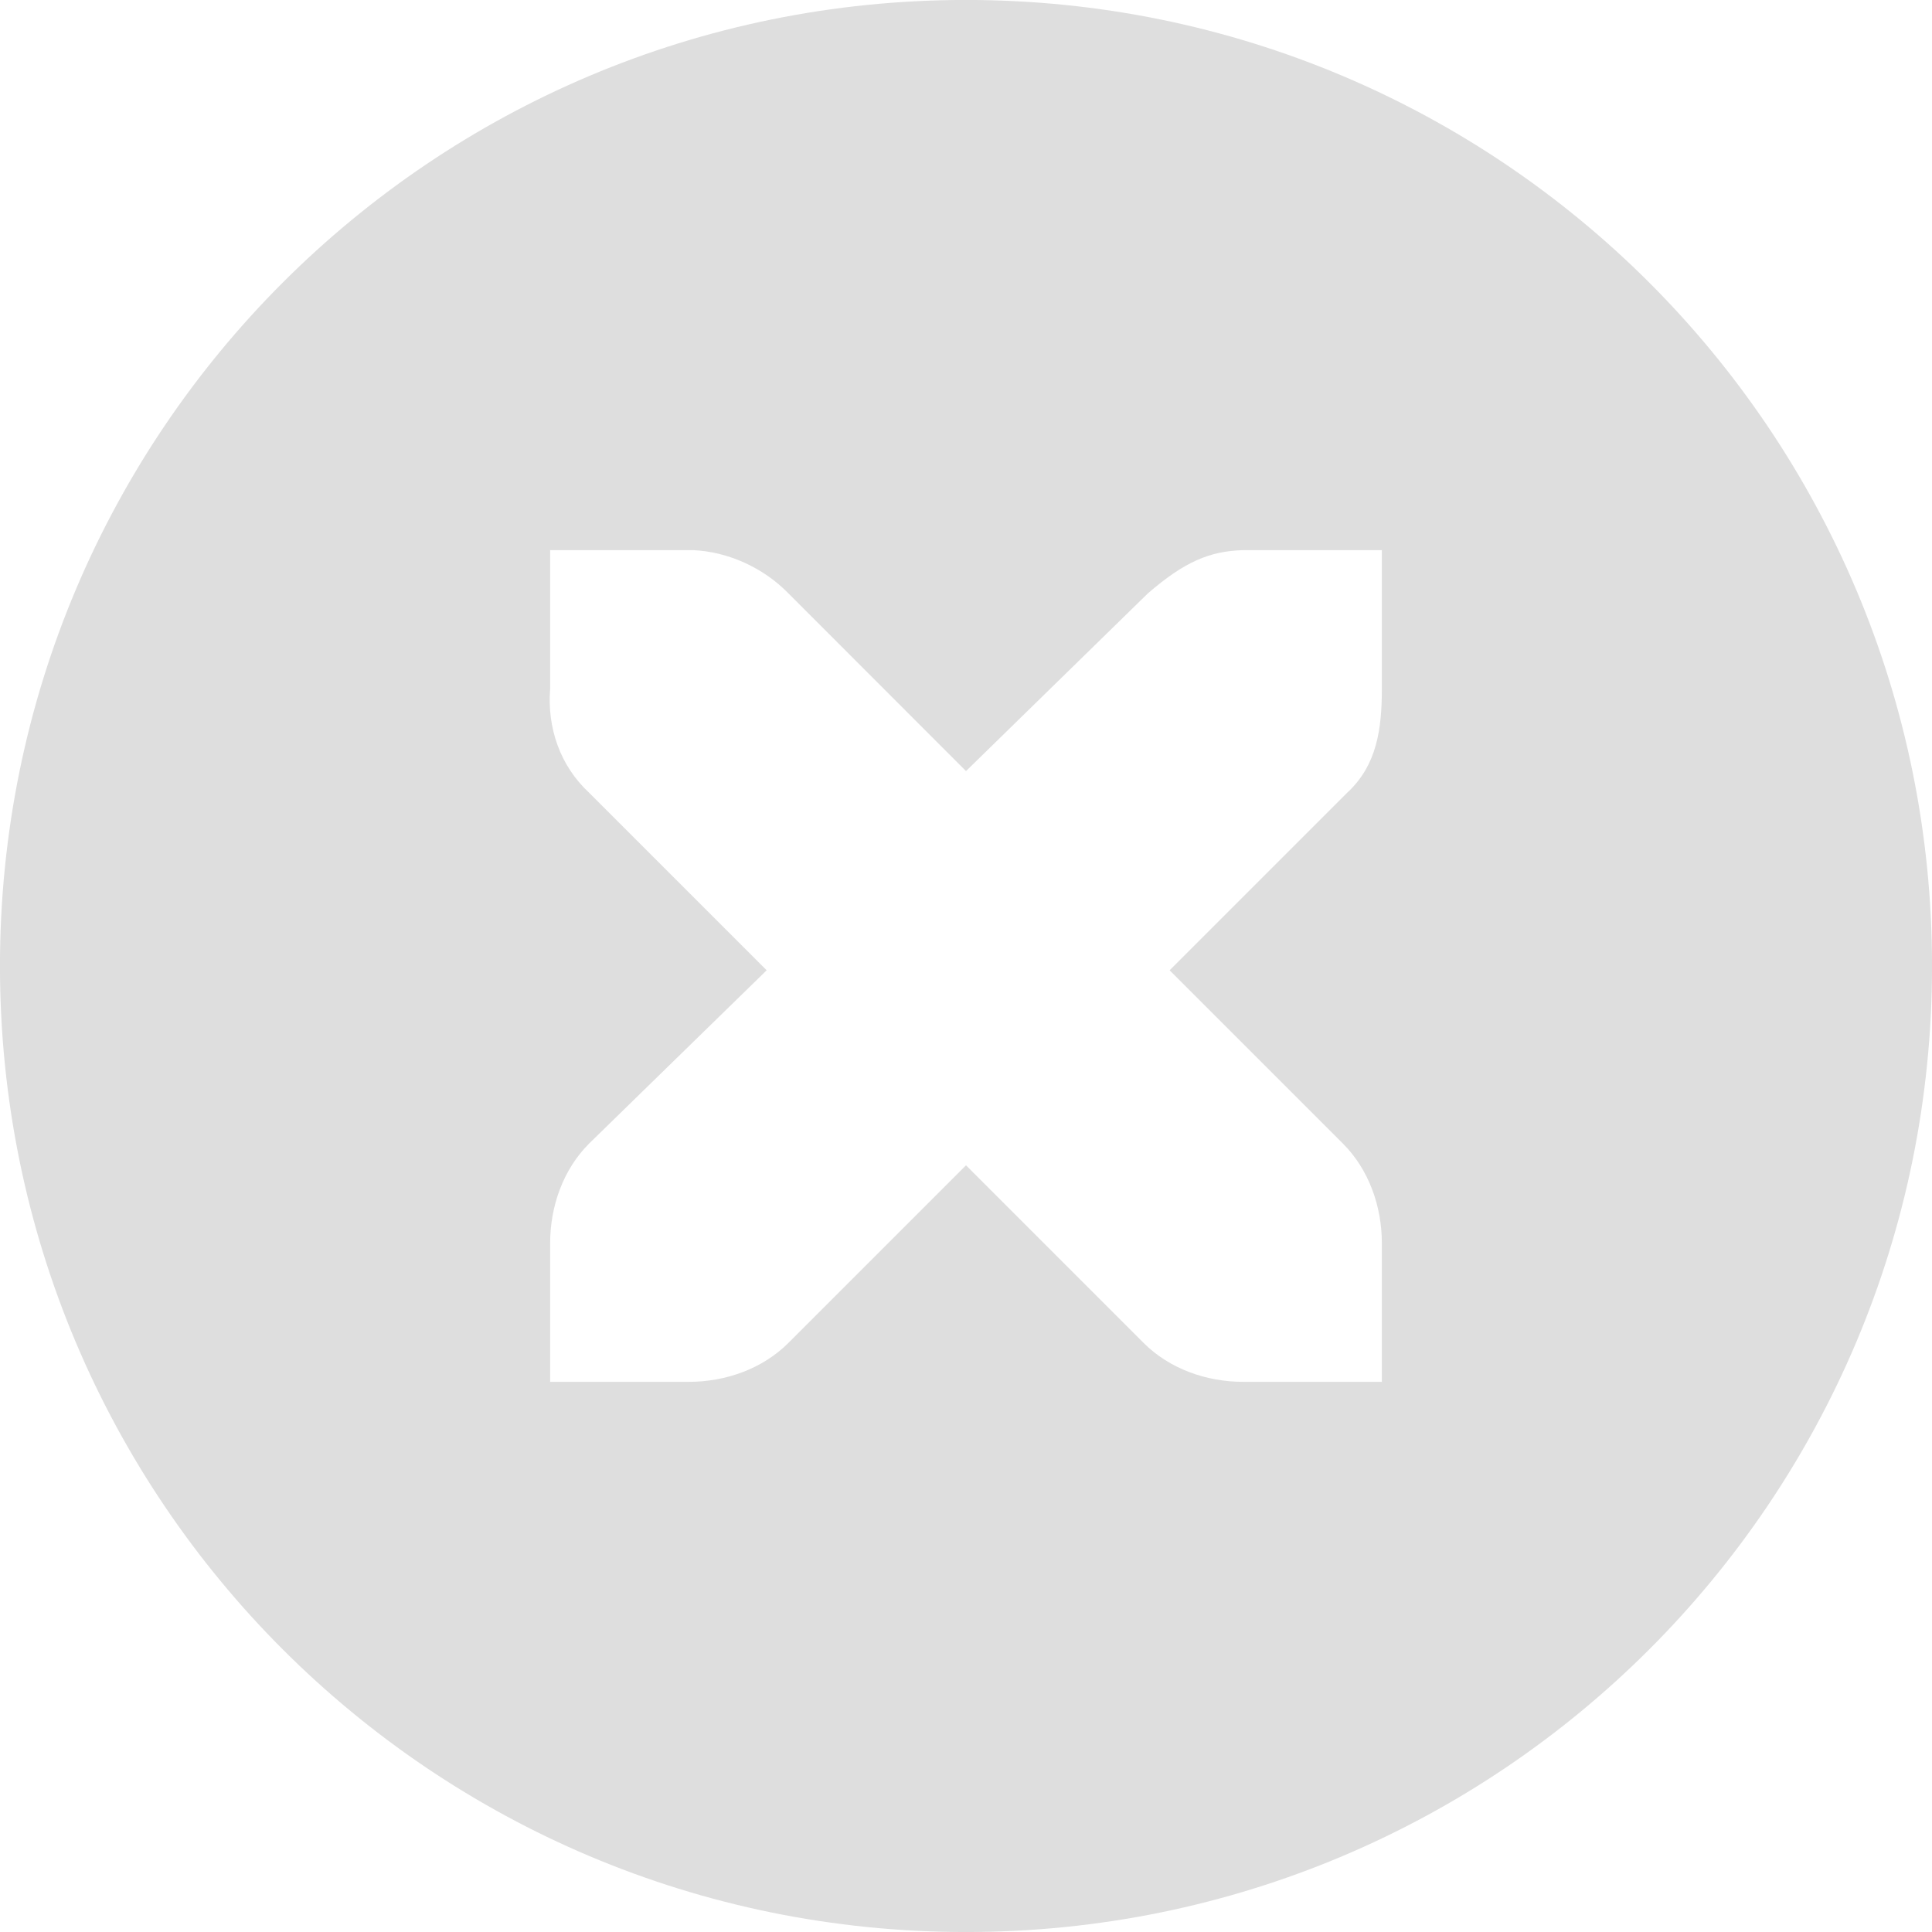
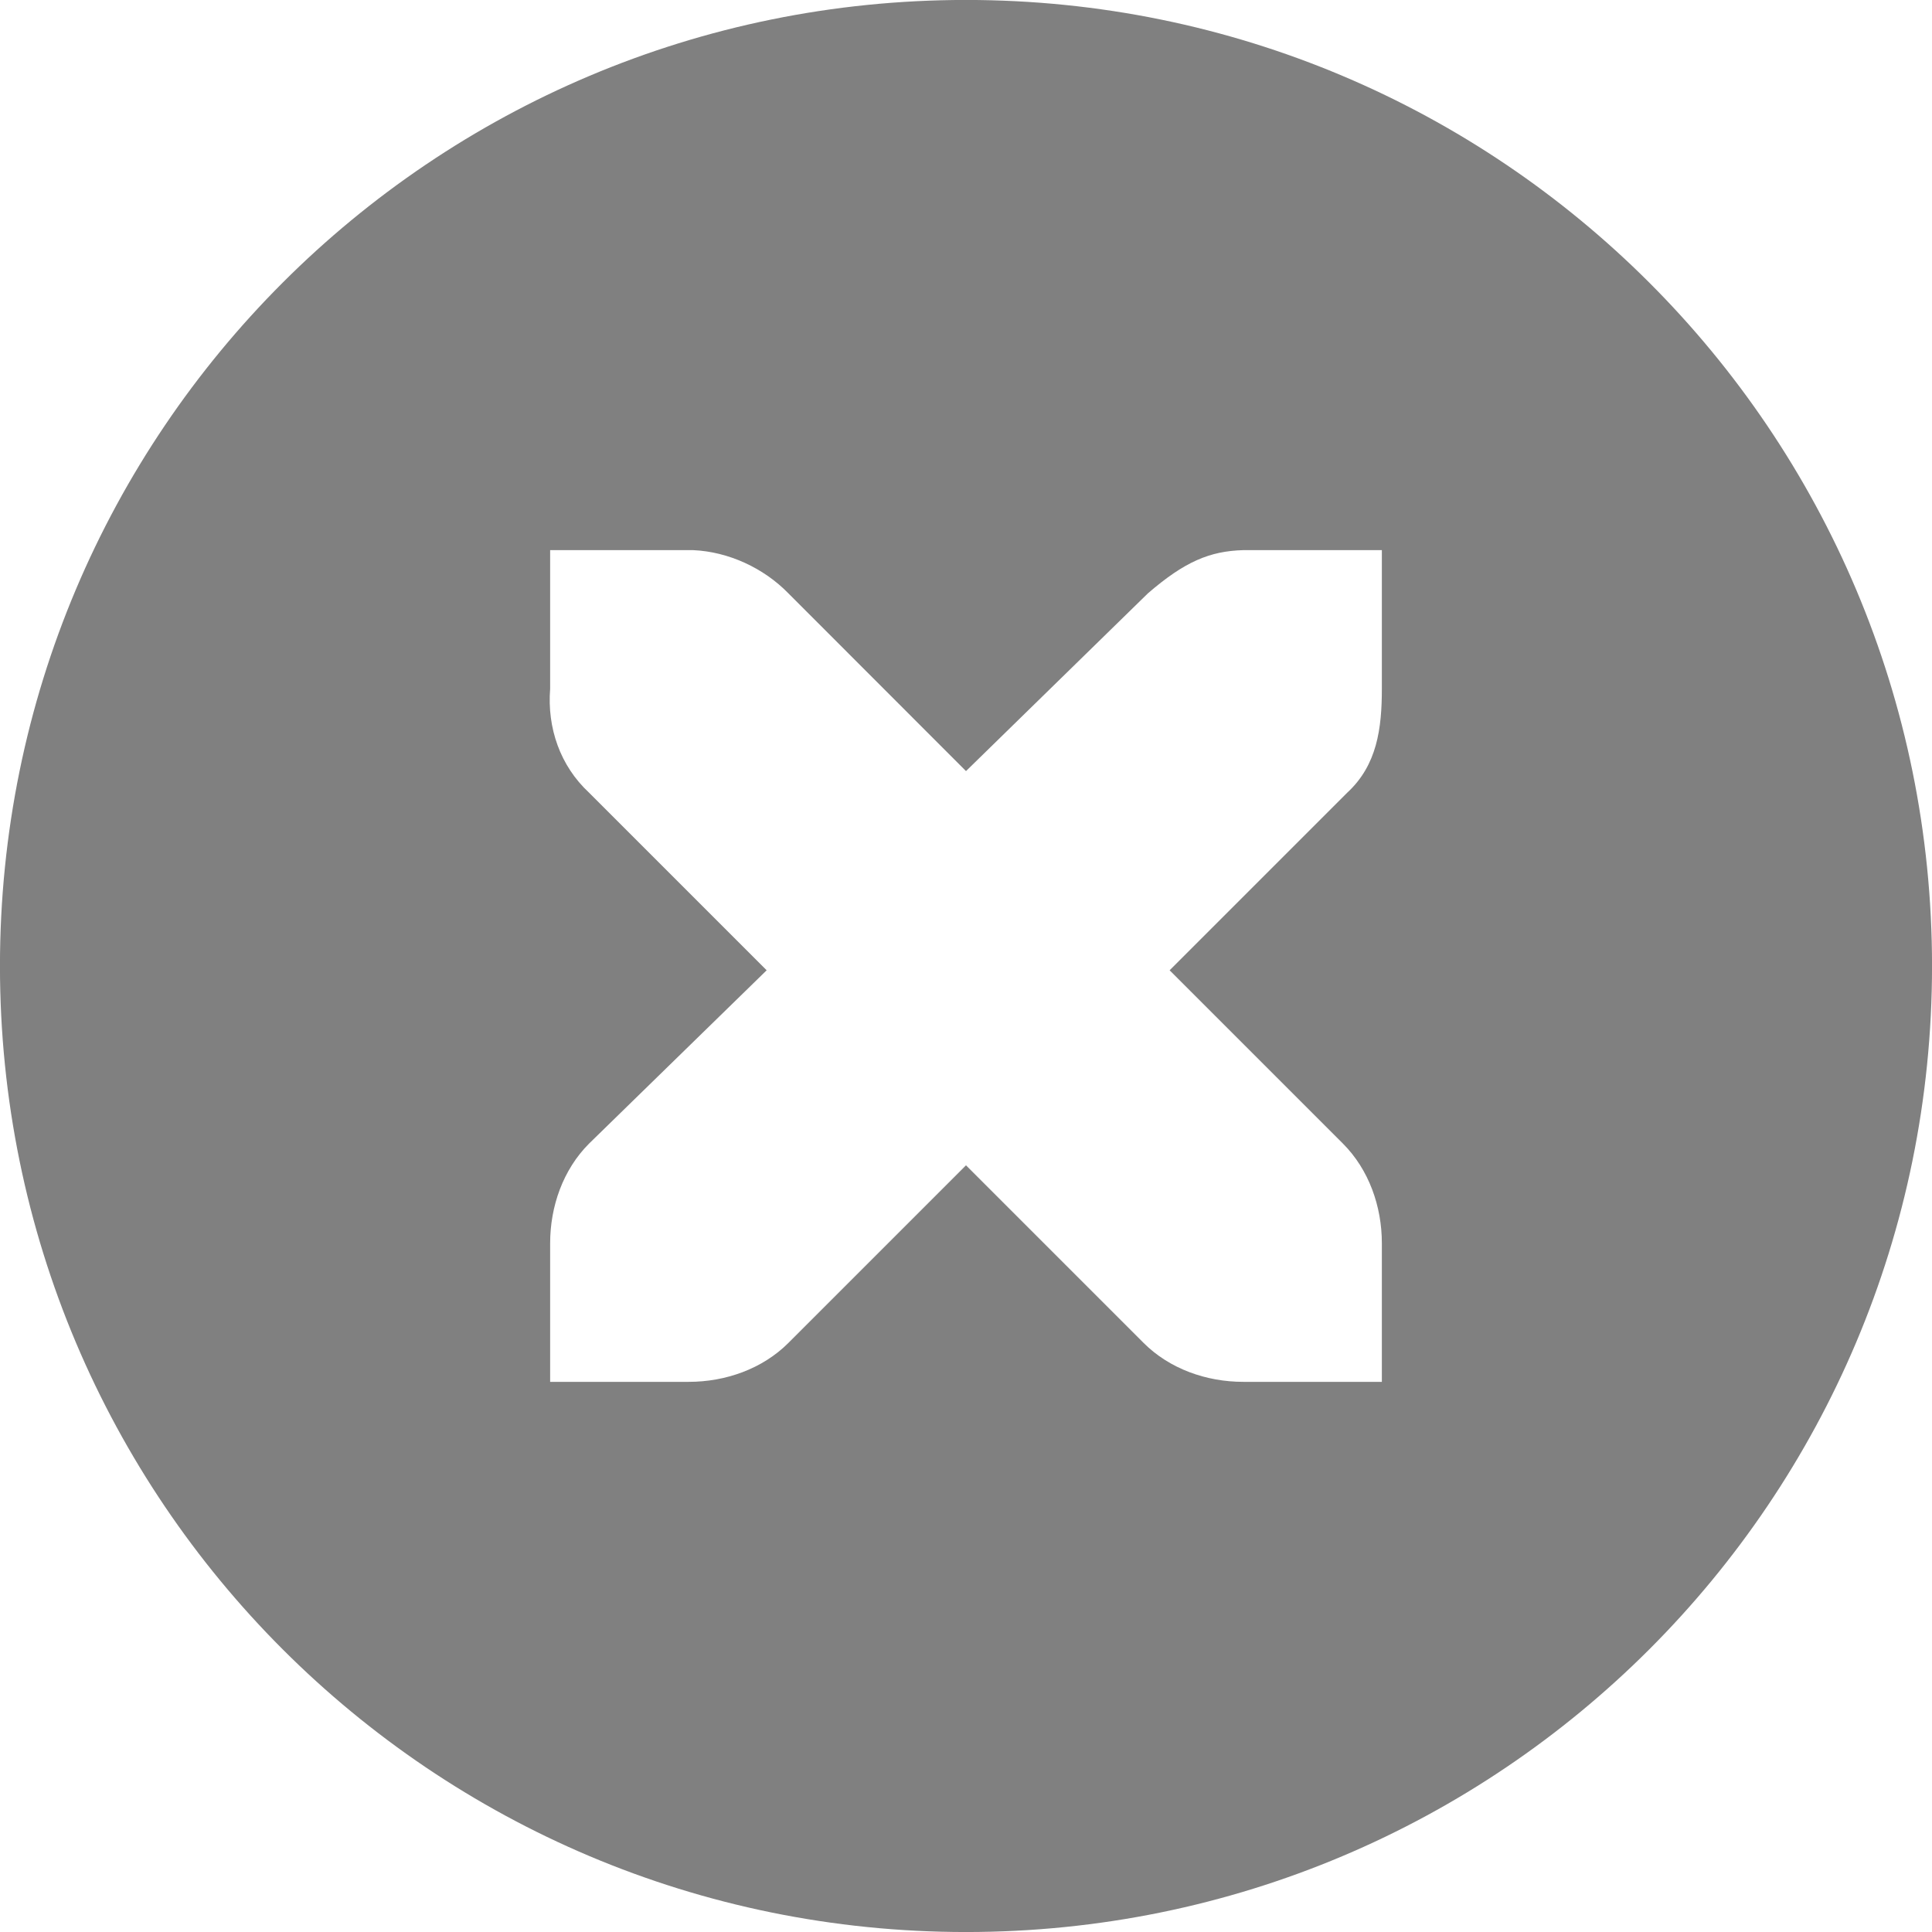
<svg xmlns="http://www.w3.org/2000/svg" viewBox="0 0 16 16" id="svg2" version="1.1" width="100%" height="100%">
  <defs id="defs10" />
-   <g transform="matrix(1.147982,0,0,1.147982,-47.10314,-595.8386)" id="g4">
-     <path style="line-height:normal;color:#bebebe;fill:#dedede;fill-opacity:1" d="m 48,519.031 c -3.853,0 -6.969,3.115 -6.969,6.969 0,3.853 3.115,6.969 6.969,6.969 3.853,0 6.969,-3.115 6.969,-6.969 0,-3.853 -3.115,-6.969 -6.969,-6.969 z M 45,523 l 1,0 c 0.01,-1.2e-4 0.021,-4.6e-4 0.031,0 0.255,0.011 0.51,0.129 0.688,0.312 L 48,524.594 49.312,523.312 C 49.578,523.082 49.759,523.007 50,523 l 1,0 0,1 c 0,0.286 -0.034,0.551 -0.25,0.75 l -1.281,1.281 1.25,1.25 C 50.907,527.469 51,527.735 51,528 l 0,1 -1,0 c -0.265,-10e-6 -0.531,-0.093 -0.719,-0.281 L 48,527.438 46.719,528.719 C 46.531,528.907 46.265,529 46,529 l -1,0 0,-1 c -3e-6,-0.265 0.093,-0.531 0.281,-0.719 l 1.281,-1.25 L 45.281,524.75 C 45.071,524.555 44.978,524.281 45,524 l 0,-1 z" id="path6" />
+   <g transform="matrix(1.147982,0,0,1.147982,-47.10314,-595.8386)" id="g4" style="fill:#808080">
+     <path style="line-height:normal;color:#bebebe;fill:#808080;fill-opacity:1" d="m 48,519.031 c -3.853,0 -6.969,3.115 -6.969,6.969 0,3.853 3.115,6.969 6.969,6.969 3.853,0 6.969,-3.115 6.969,-6.969 0,-3.853 -3.115,-6.969 -6.969,-6.969 z M 45,523 l 1,0 c 0.01,-1.2e-4 0.021,-4.6e-4 0.031,0 0.255,0.011 0.51,0.129 0.688,0.312 L 48,524.594 49.312,523.312 C 49.578,523.082 49.759,523.007 50,523 l 1,0 0,1 c 0,0.286 -0.034,0.551 -0.25,0.75 l -1.281,1.281 1.25,1.25 C 50.907,527.469 51,527.735 51,528 l 0,1 -1,0 c -0.265,-10e-6 -0.531,-0.093 -0.719,-0.281 L 48,527.438 46.719,528.719 C 46.531,528.907 46.265,529 46,529 l -1,0 0,-1 c -3e-6,-0.265 0.093,-0.531 0.281,-0.719 l 1.281,-1.25 L 45.281,524.75 C 45.071,524.555 44.978,524.281 45,524 l 0,-1 z" id="path6" />
  </g>
</svg>
